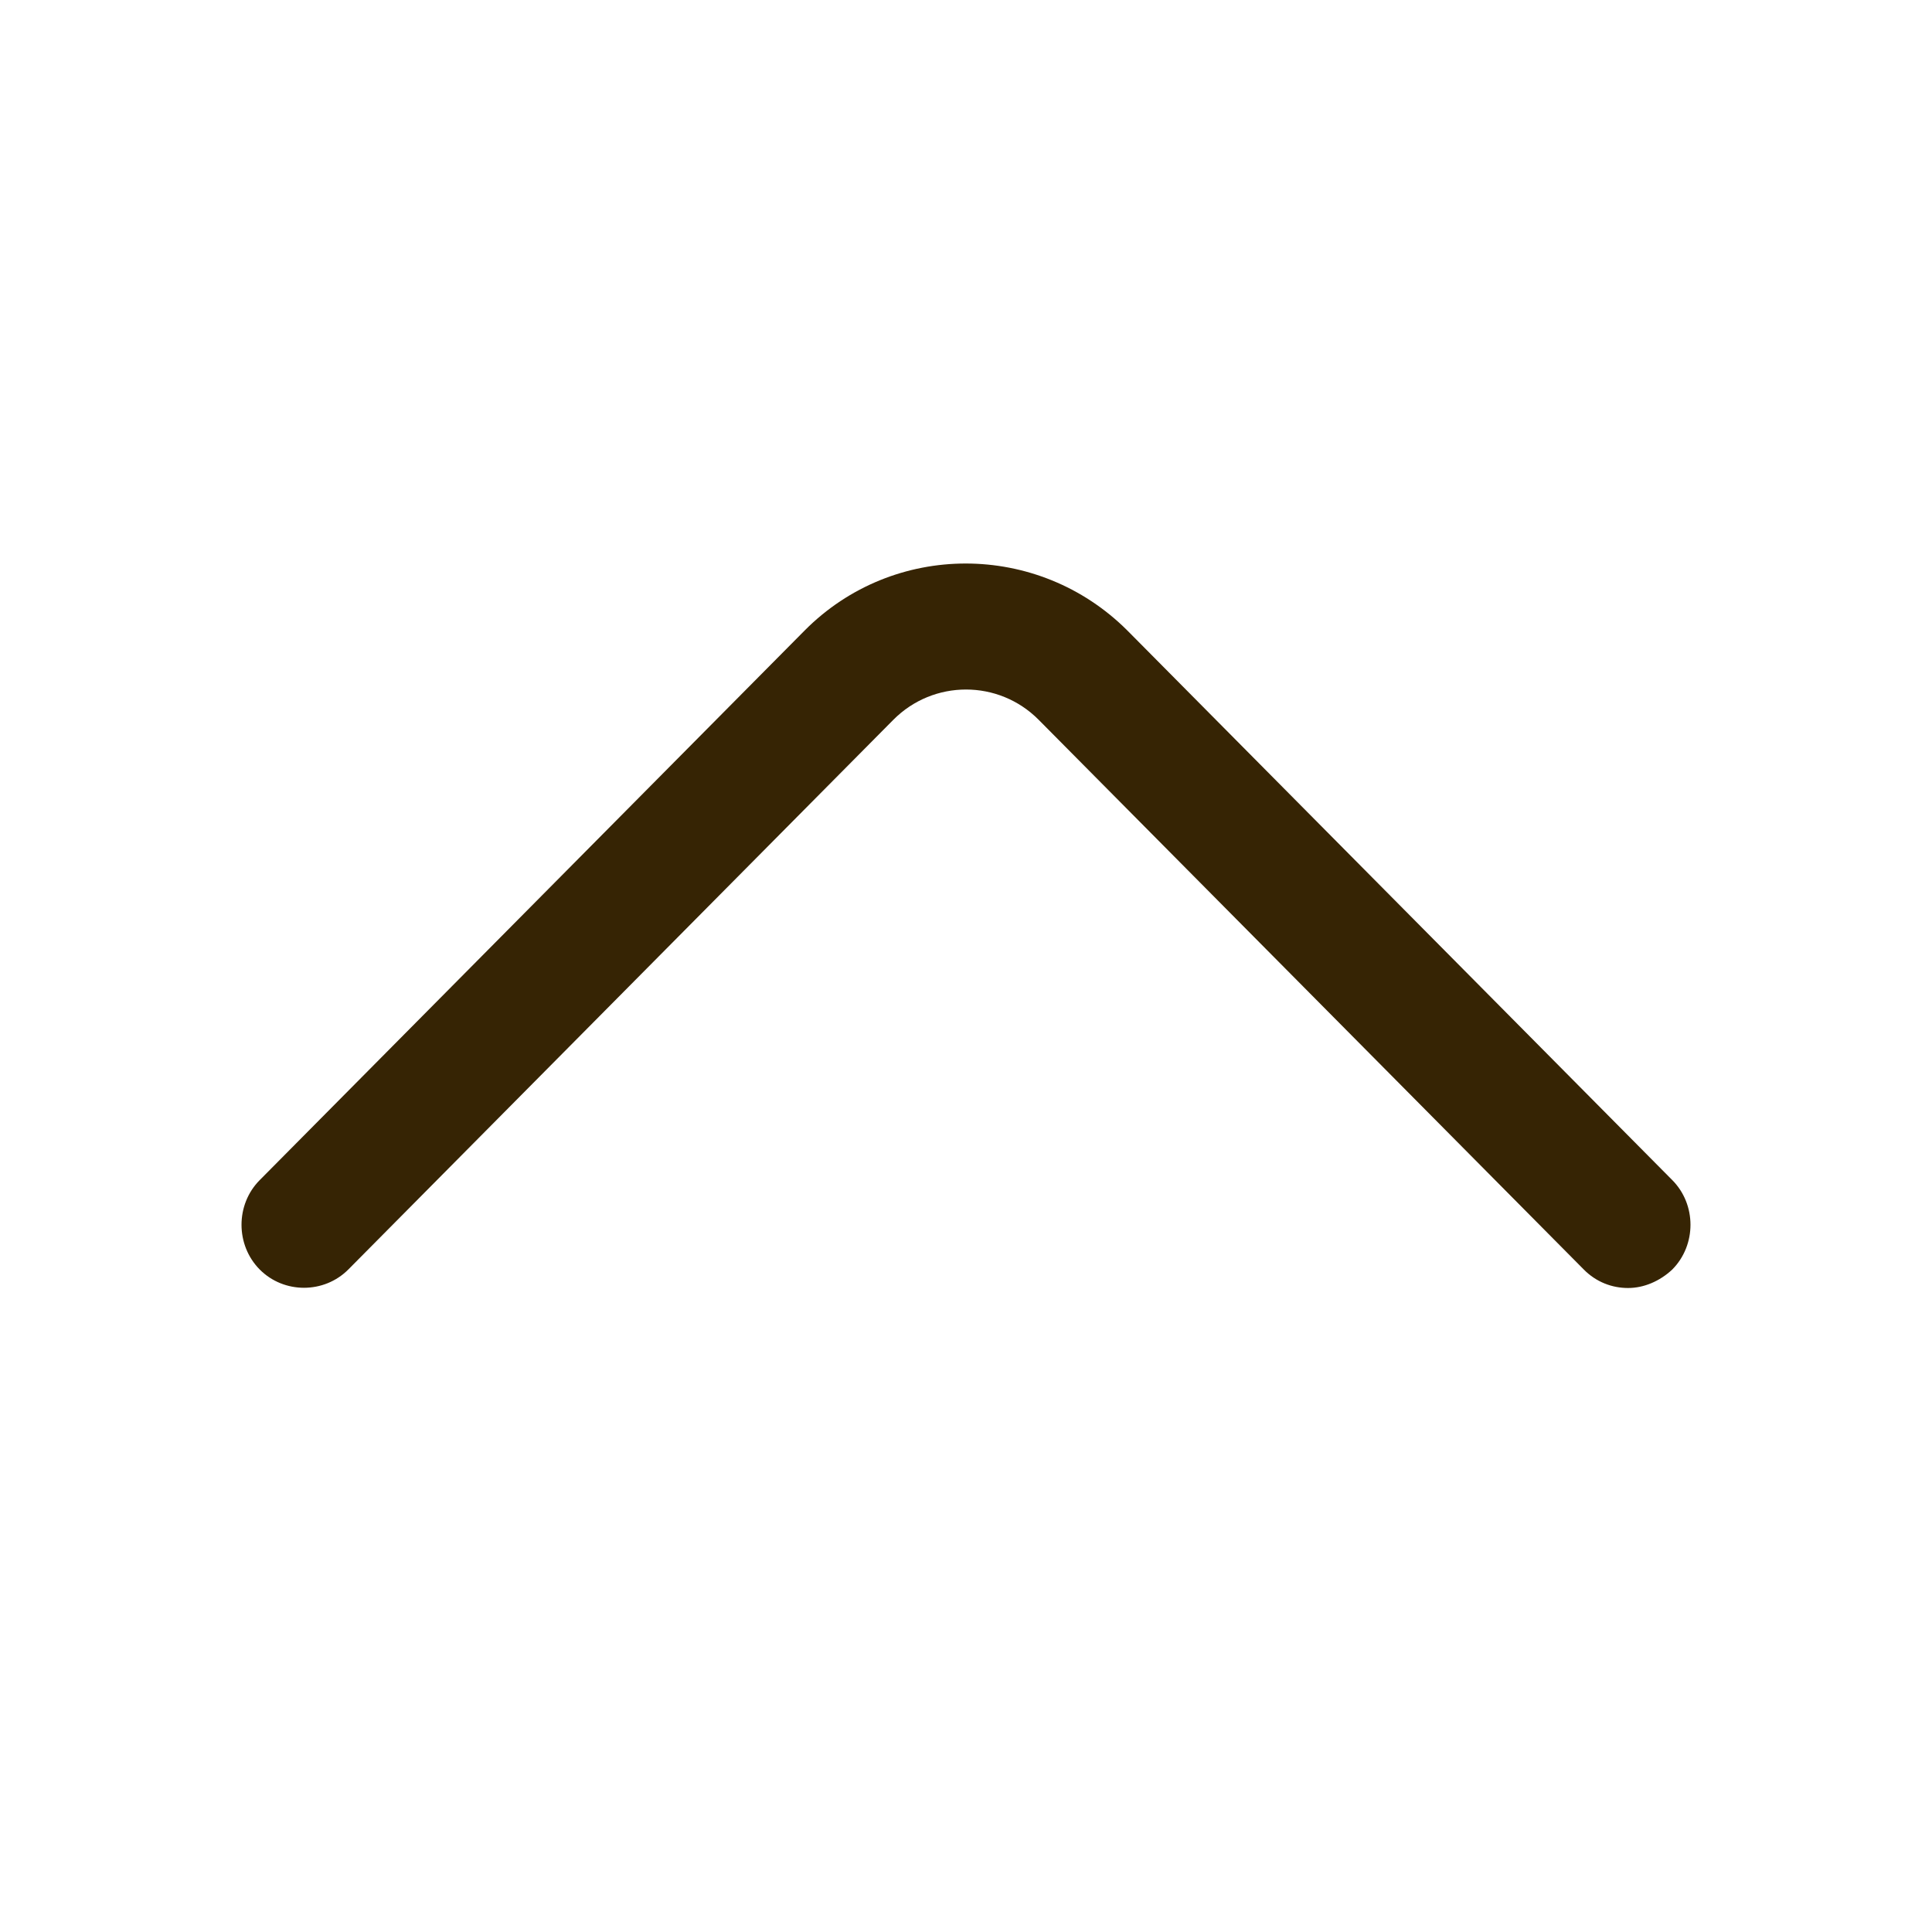
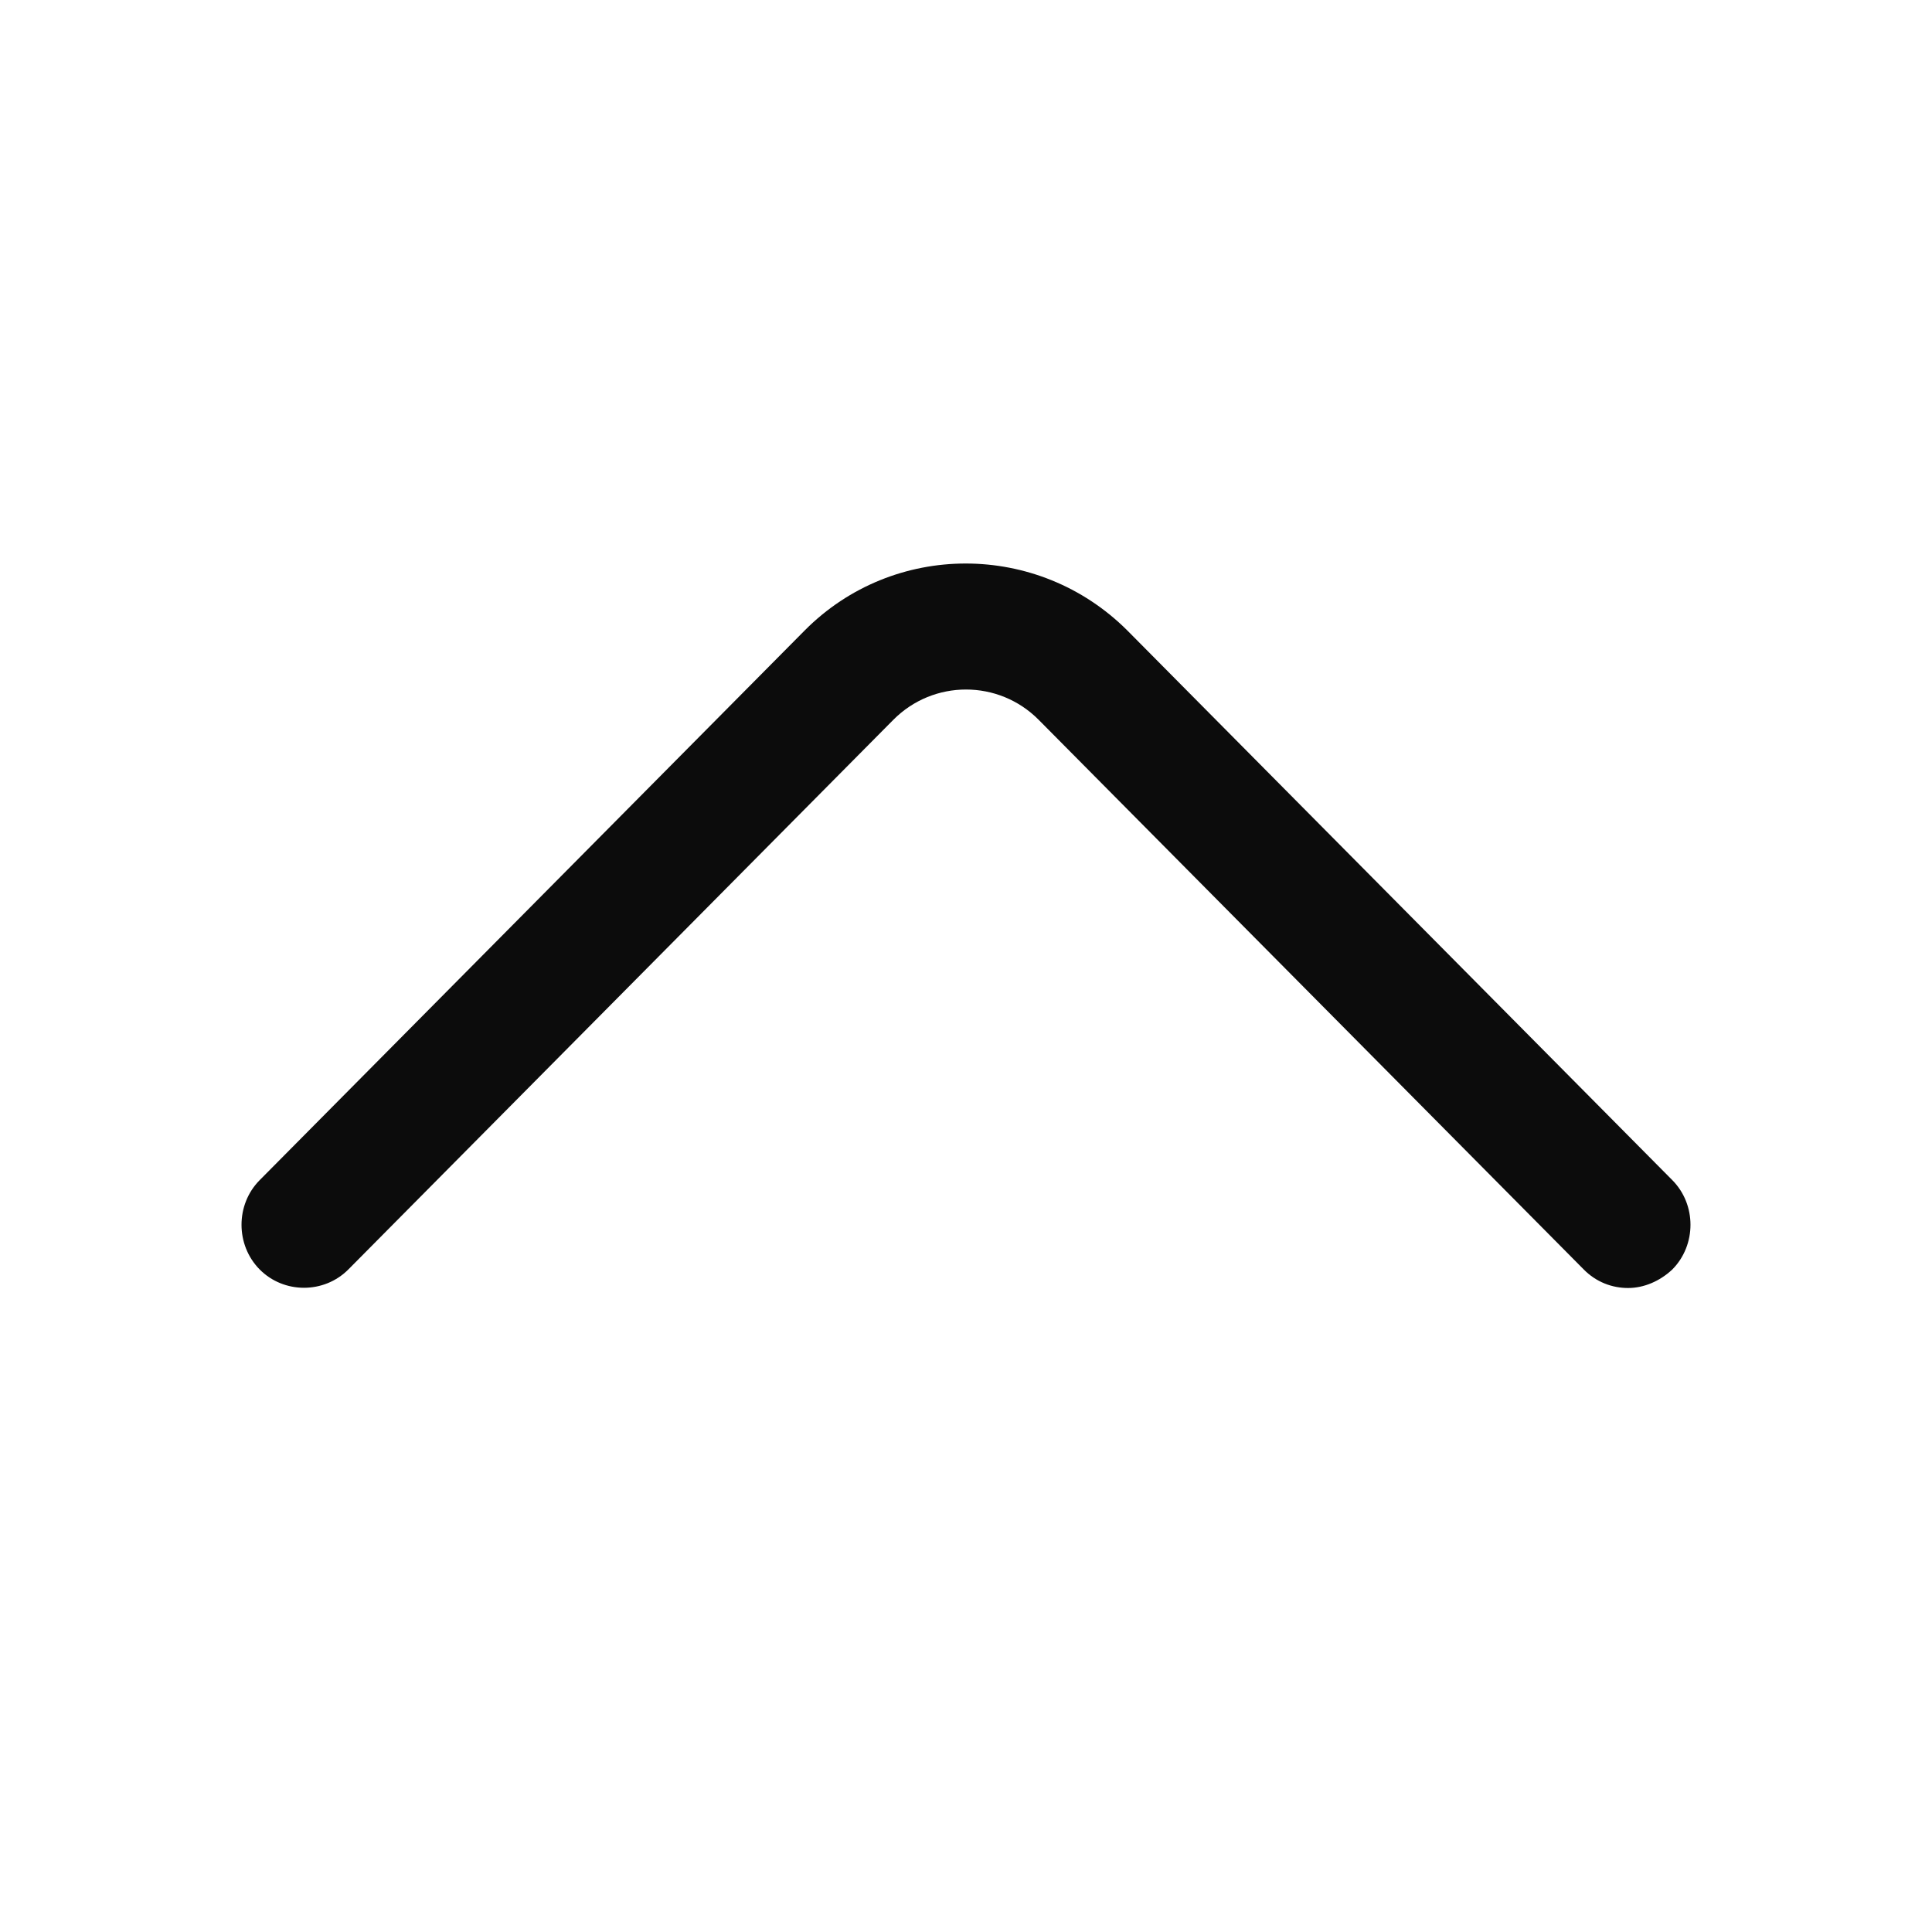
<svg xmlns="http://www.w3.org/2000/svg" width="24" height="24" viewBox="0 0 24 24" fill="none">
-   <path d="M20.224 16C20.026 16 19.829 15.927 19.674 15.77L12.903 8.942C12.405 8.44 11.595 8.44 11.097 8.942L4.327 15.77C4.025 16.073 3.527 16.073 3.226 15.77C2.925 15.466 2.925 14.963 3.226 14.66L9.996 7.832C11.097 6.723 12.893 6.723 14.004 7.832L20.774 14.66C21.075 14.963 21.075 15.466 20.774 15.77C20.618 15.916 20.421 16 20.224 16Z" fill="#362404" />
+   <path d="M20.224 16C20.026 16 19.829 15.927 19.674 15.77L12.903 8.942C12.405 8.44 11.595 8.44 11.097 8.942L4.327 15.77C4.025 16.073 3.527 16.073 3.226 15.77C2.925 15.466 2.925 14.963 3.226 14.66L9.996 7.832C11.097 6.723 12.893 6.723 14.004 7.832L20.774 14.66C21.075 14.963 21.075 15.466 20.774 15.77C20.618 15.916 20.421 16 20.224 16Z" fill="#0c0c0c" />
</svg>
